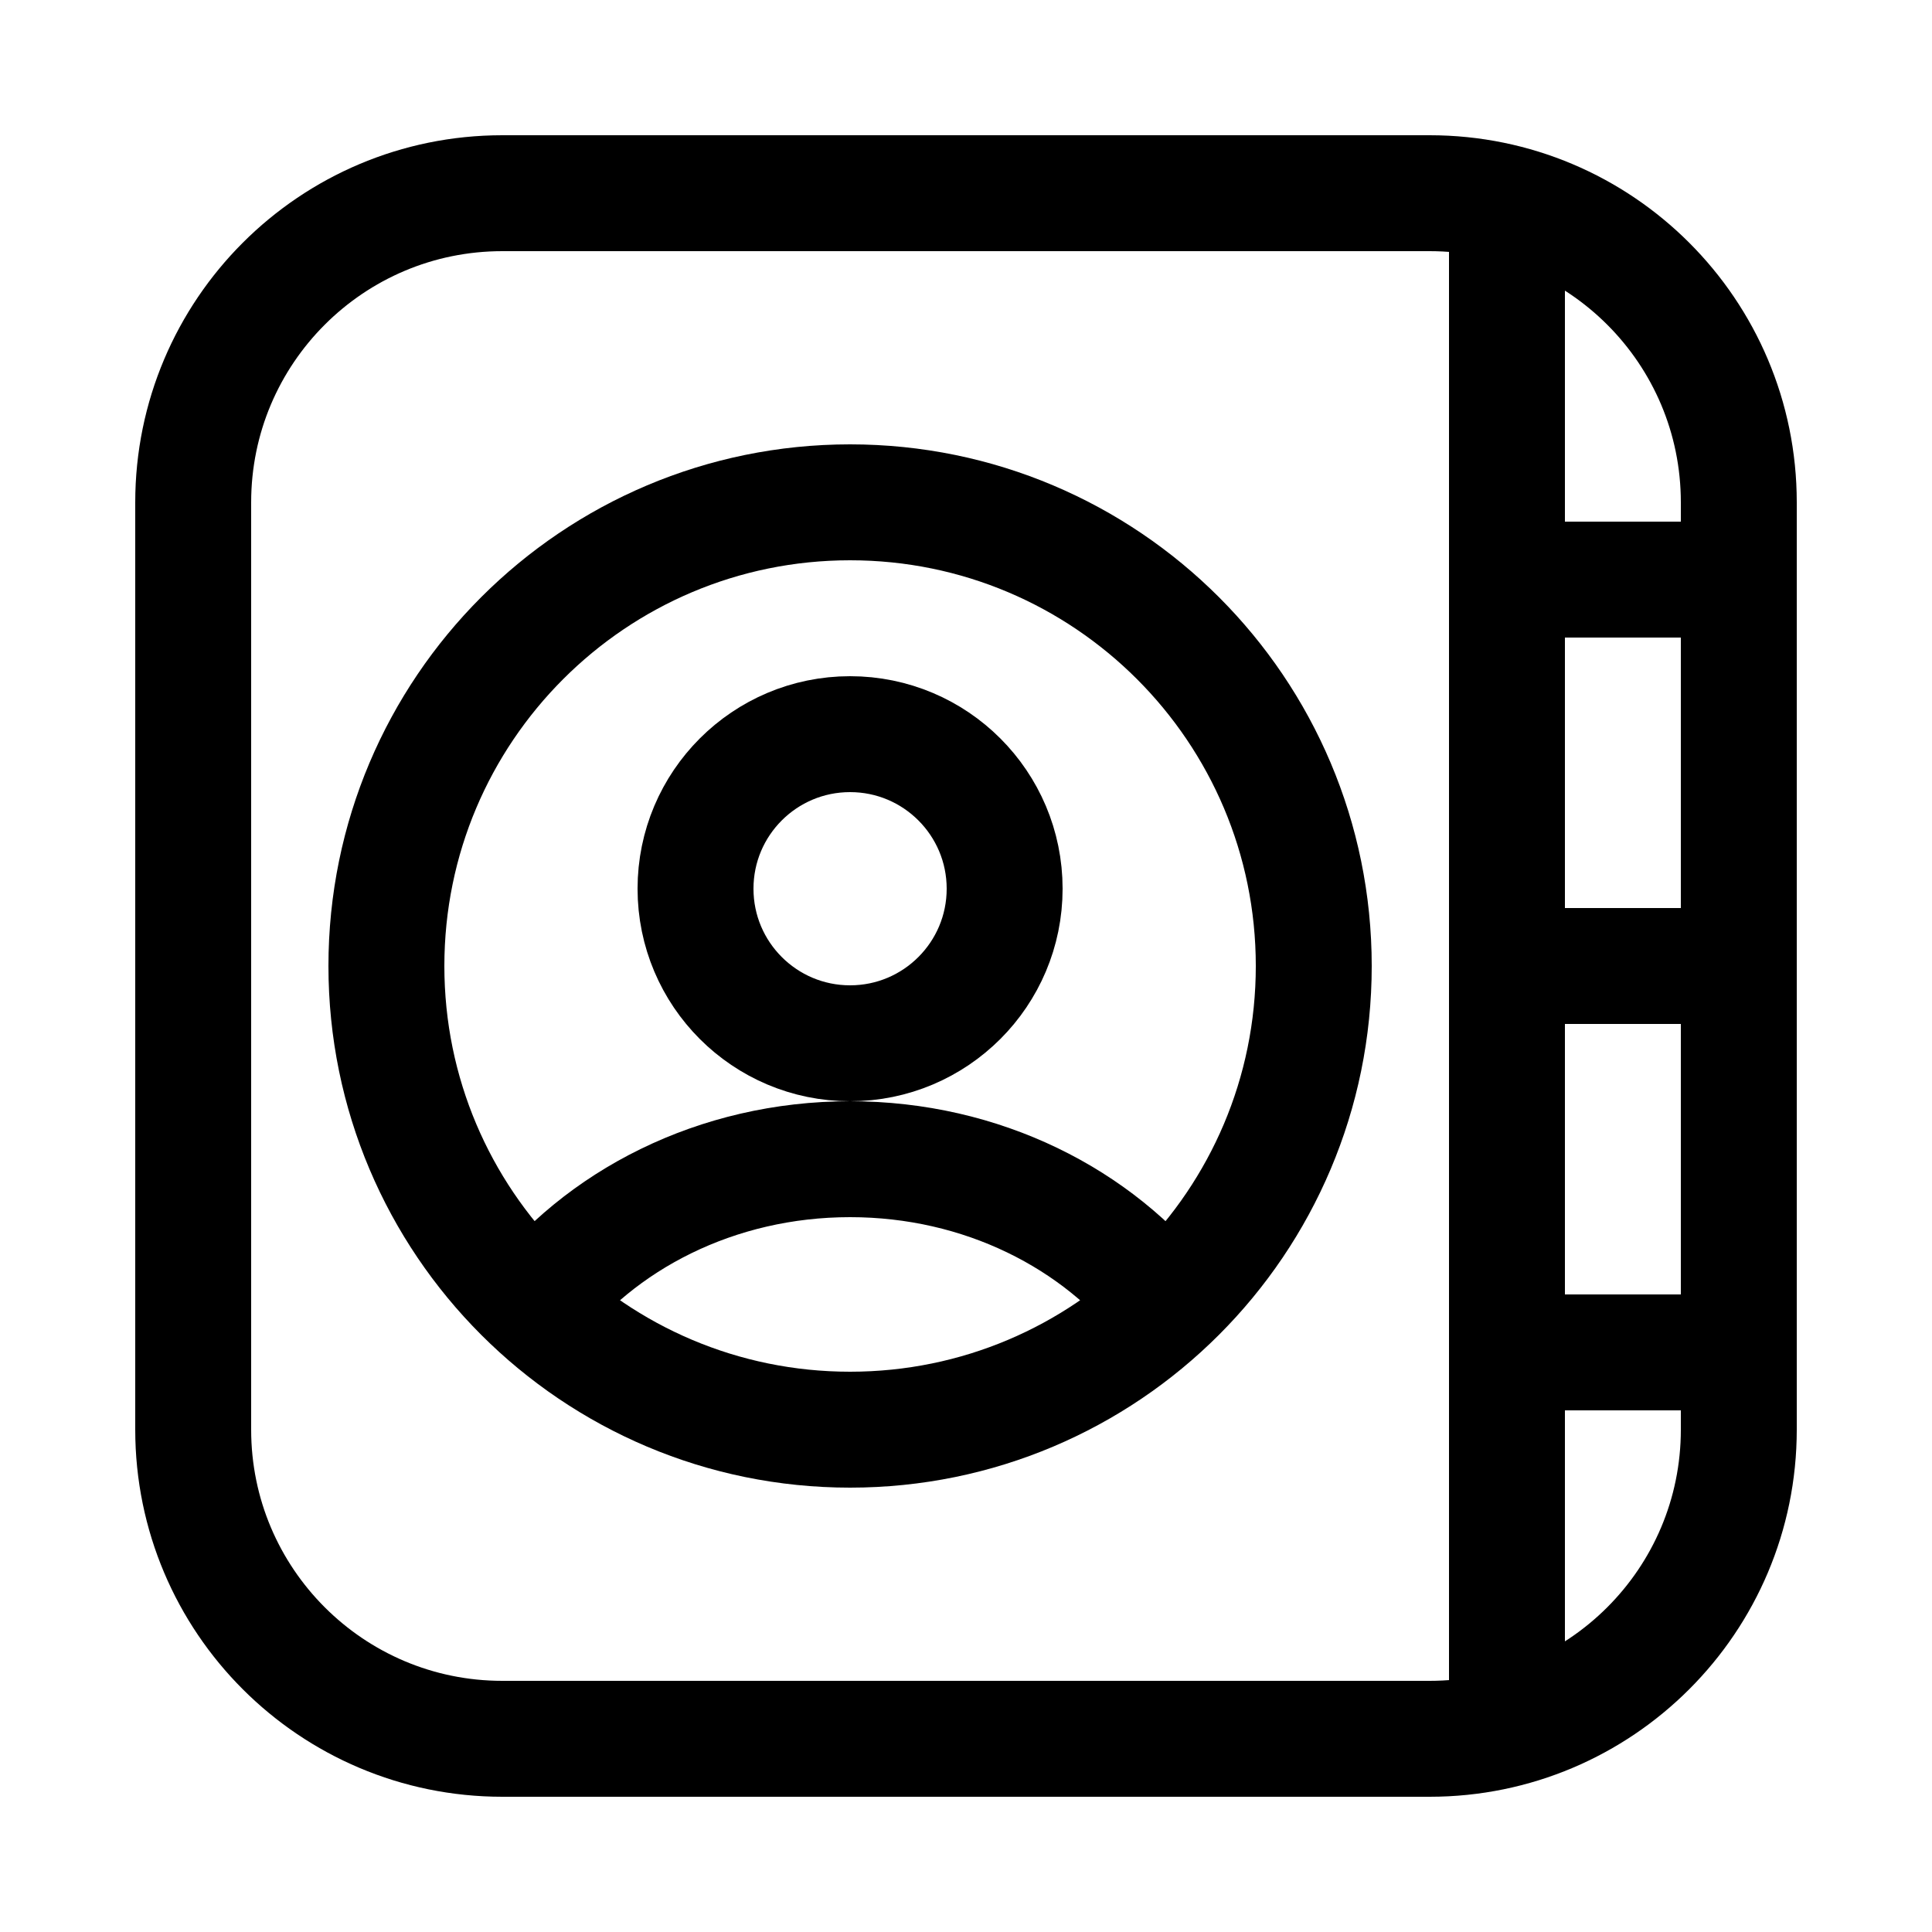
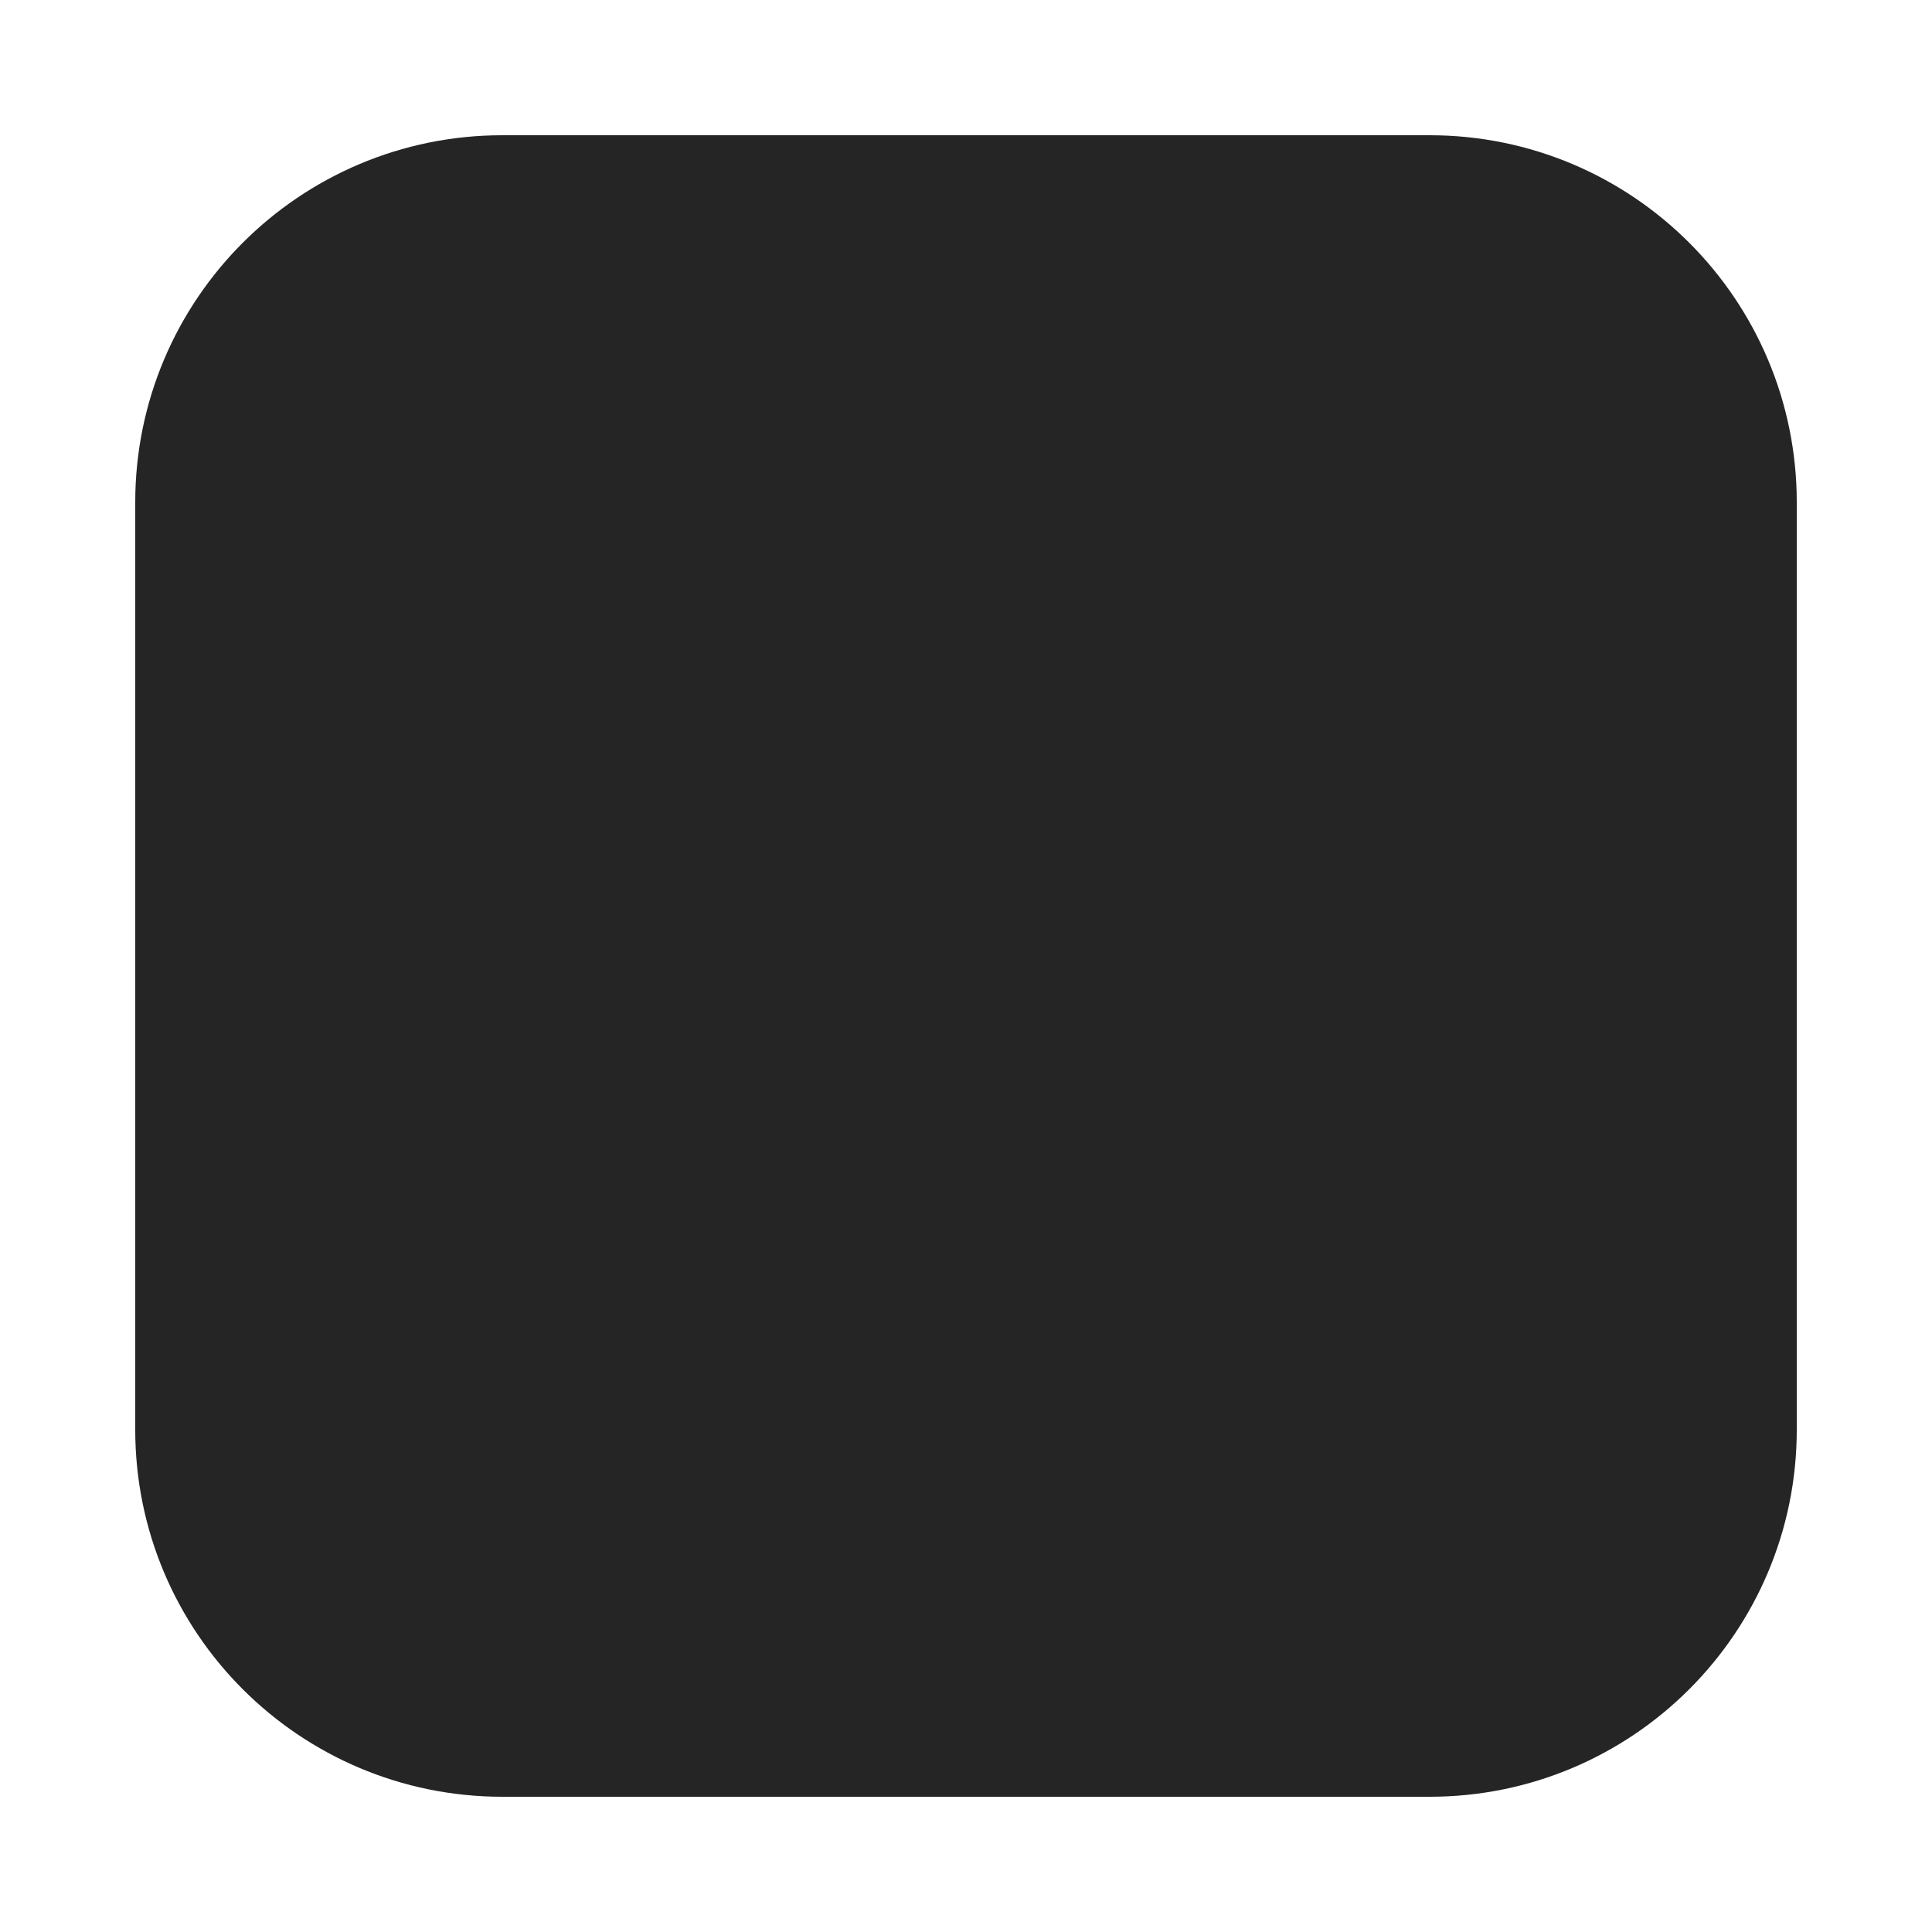
<svg xmlns="http://www.w3.org/2000/svg" version="1.1" id="Layer_1" x="0px" y="0px" viewBox="0 0 50 50" style="enable-background:new 0 0 50 50;" xml:space="preserve">
-   <path style="fill:none;stroke:#000000;stroke-width:3;stroke-miterlimit:10;" d="M37,45H13c-4.418,0-8-3.582-8-8V13  c0-4.418,3.582-8,8-8h24c4.418,0,8,3.582,8,8v24C45,41.418,41.418,45,37,45z" />
-   <line style="fill:none;stroke:#000000;stroke-width:3;stroke-miterlimit:10;" x1="39" y1="6" x2="39" y2="44" />
-   <line style="fill:none;stroke:#000000;stroke-width:3;stroke-miterlimit:10;" x1="40" y1="15" x2="45" y2="15" />
-   <line style="fill:none;stroke:#000000;stroke-width:3;stroke-miterlimit:10;" x1="40" y1="25" x2="45" y2="25" />
-   <line style="fill:none;stroke:#000000;stroke-width:3;stroke-miterlimit:10;" x1="39" y1="35" x2="45" y2="35" />
-   <circle style="fill:none;stroke:#000000;stroke-width:3;stroke-miterlimit:10;" cx="22" cy="25" r="12" />
-   <circle style="fill:none;stroke:#000000;stroke-width:3;stroke-miterlimit:10;" cx="22" cy="23" r="4" />
-   <path style="fill:none;stroke:#000000;stroke-width:3;stroke-miterlimit:10;" d="M13.708,33.968C15.505,31.574,18.548,30,22,30  c3.41,0,6.421,1.536,8.226,3.882" />
+   <path style="fill:#252525;stroke:#252525;stroke-width:3;stroke-miterlimit:10;" d="M37,45H13c-4.418,0-8-3.582-8-8V13  c0-4.418,3.582-8,8-8h24c4.418,0,8,3.582,8,8v24C45,41.418,41.418,45,37,45z" />
+   <line style="fill:#252525;stroke:#252525;stroke-width:3;stroke-miterlimit:10;" x1="39" y1="6" x2="39" y2="44" />
+   <line style="fill:#252525;stroke:#252525;stroke-width:3;stroke-miterlimit:10;" x1="40" y1="15" x2="45" y2="15" />
+   <line style="fill:#252525;stroke:#252525;stroke-width:3;stroke-miterlimit:10;" x1="40" y1="25" x2="45" y2="25" />
+   <line style="fill:#252525;stroke:#252525;stroke-width:3;stroke-miterlimit:10;" x1="39" y1="35" x2="45" y2="35" />
+   <circle style="fill:#252525;stroke:#252525;stroke-width:3;stroke-miterlimit:10;" cx="22" cy="25" r="12" />
+   <circle style="fill:#252525;stroke:#252525;stroke-width:3;stroke-miterlimit:10;" cx="22" cy="23" r="4" />
+   <path style="fill:#252525;stroke:#252525;stroke-width:3;stroke-miterlimit:10;" d="M13.708,33.968C15.505,31.574,18.548,30,22,30  c3.41,0,6.421,1.536,8.226,3.882" />
</svg>
